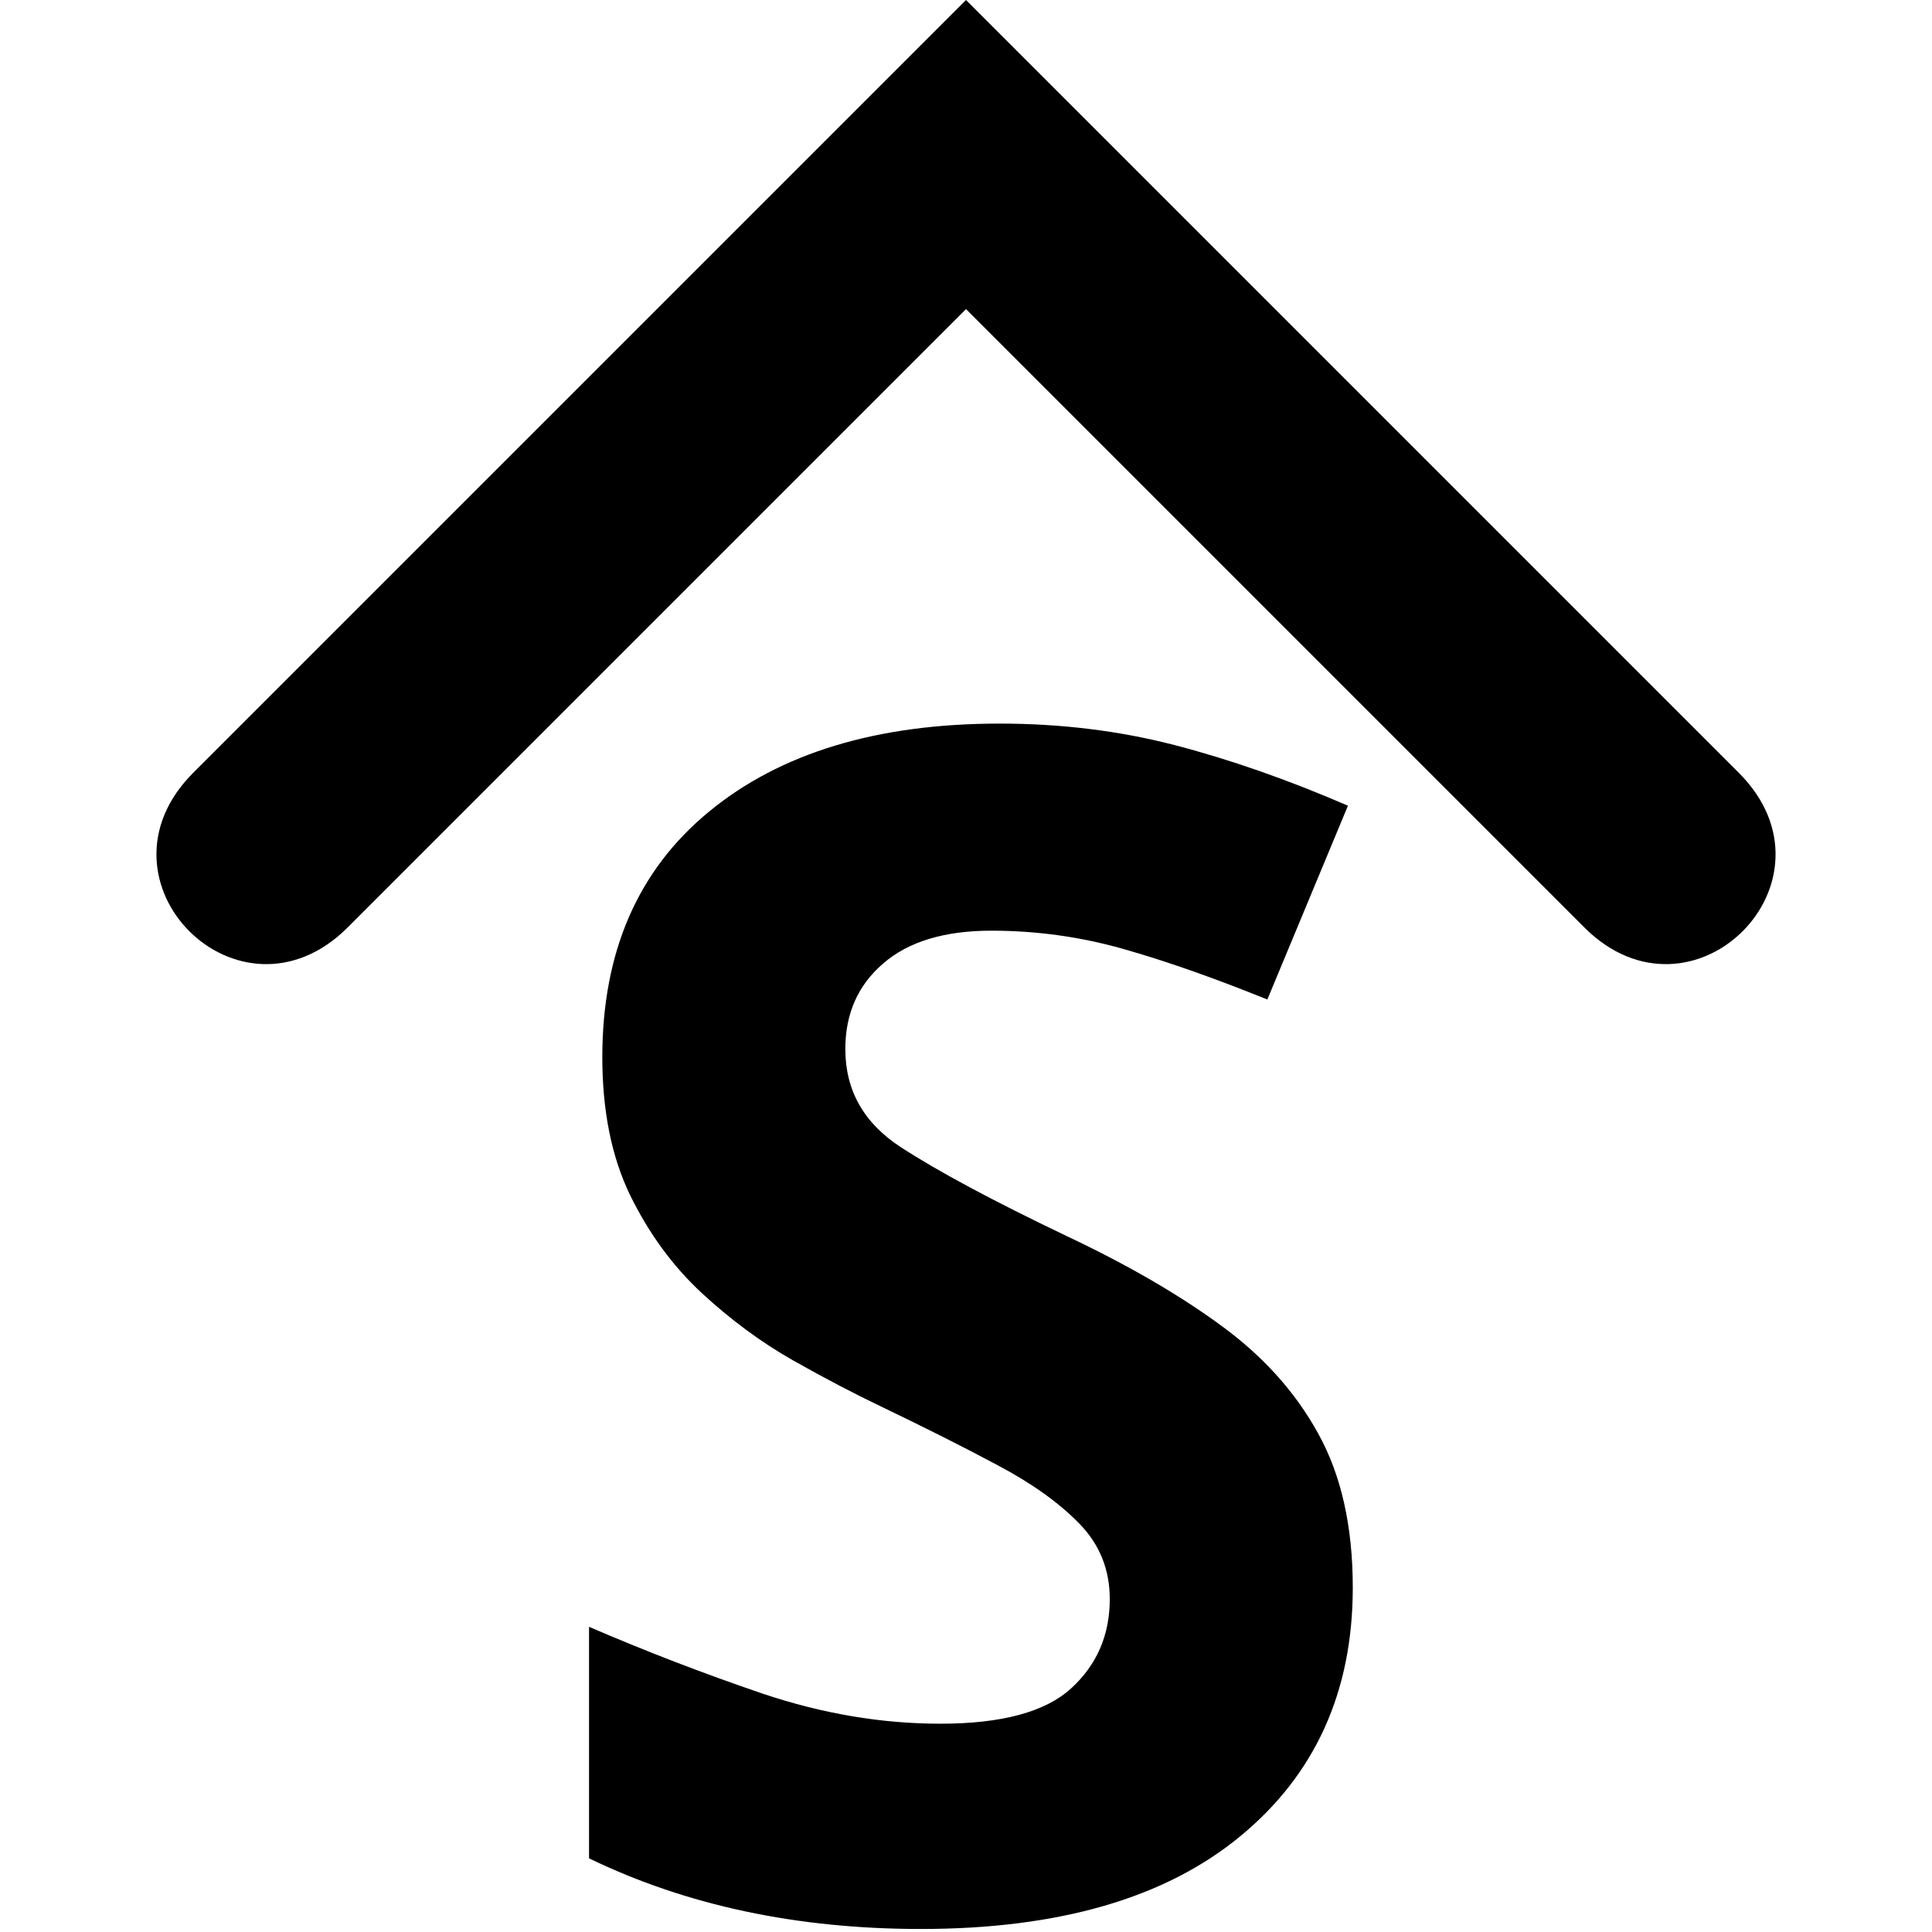
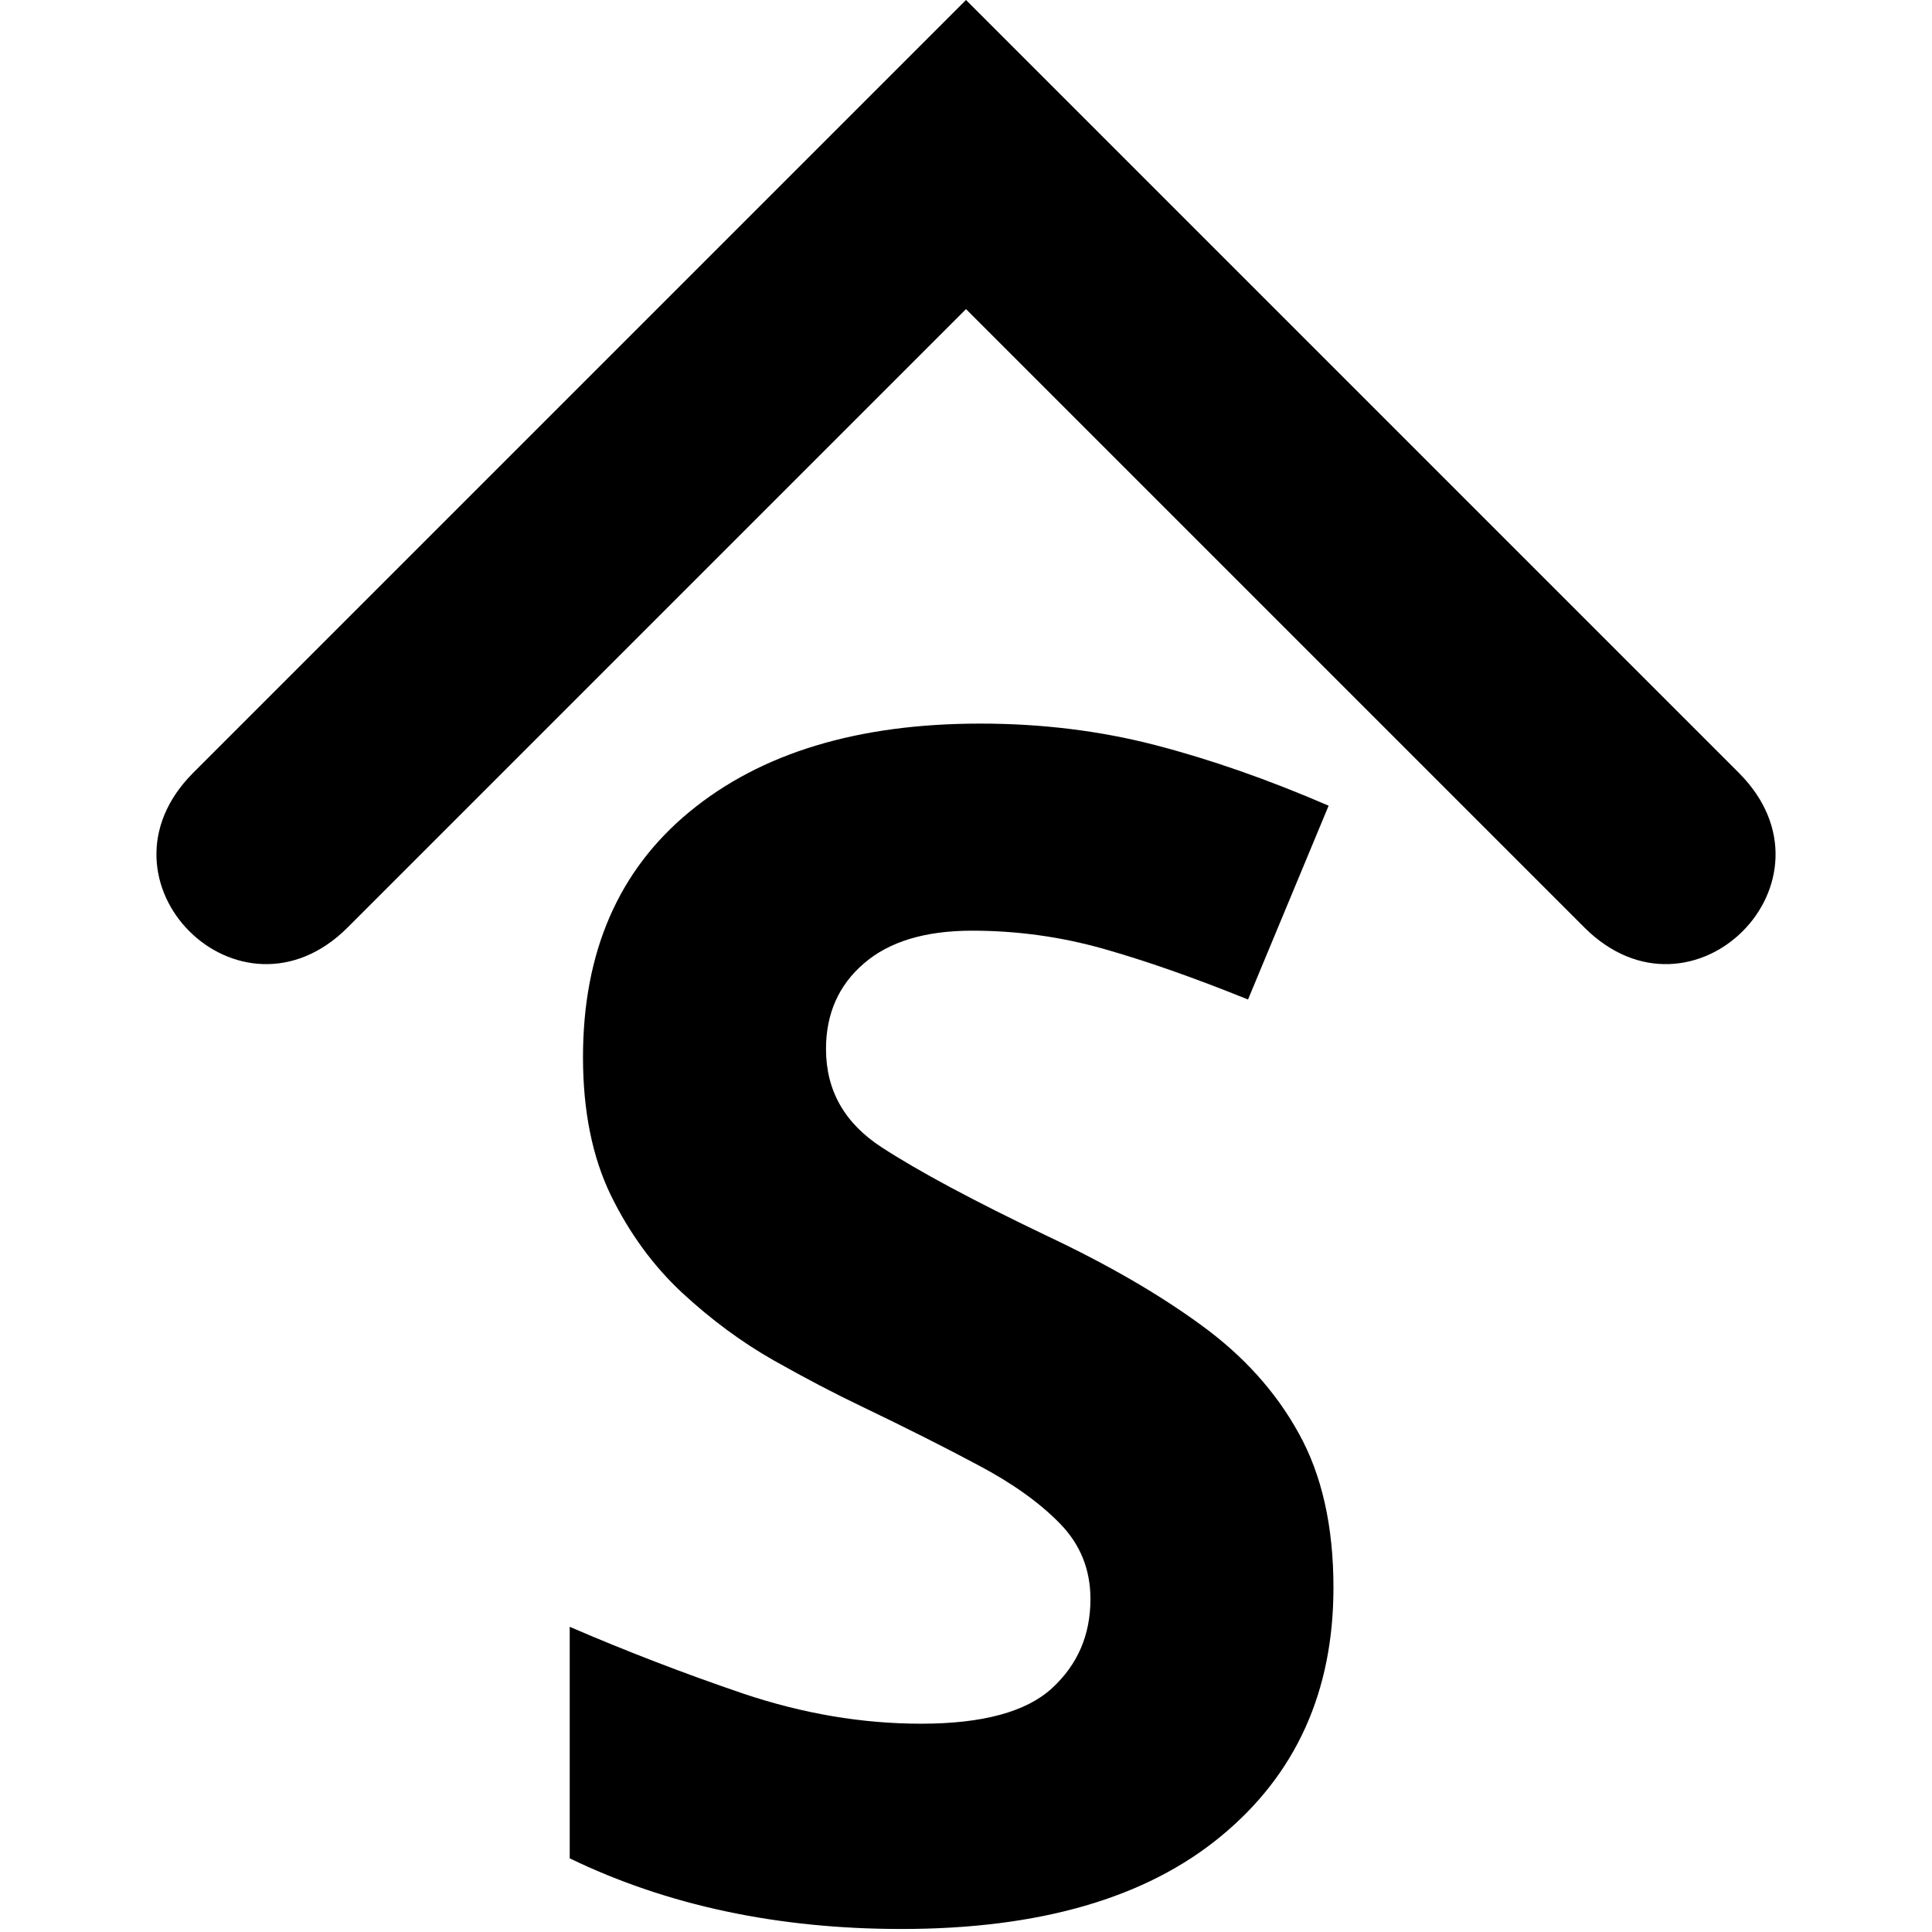
<svg xmlns="http://www.w3.org/2000/svg" height="50" viewBox="0 0 100 100">
  <style>
        .abbr {
            font-family: KUCentennial, sans-serif;
            font-weight: 900;
            font-size: 85px;
        }
    </style>
  <g transform="translate(50, 0) scale(0.8)">
    <path d="M 0 0 L 50 50 C 57 57 47 67 40 60 L 0 20 L -40 60 C -47 67 -57 57 -50 50 L 0 0" />
  </g>
-   <text x="50%" y="99%" dominant-baseline="auto" text-anchor="middle" class="abbr">S</text>
+   <text x="49%" y="99%" dominant-baseline="auto" text-anchor="middle" class="abbr">S</text>
</svg>
